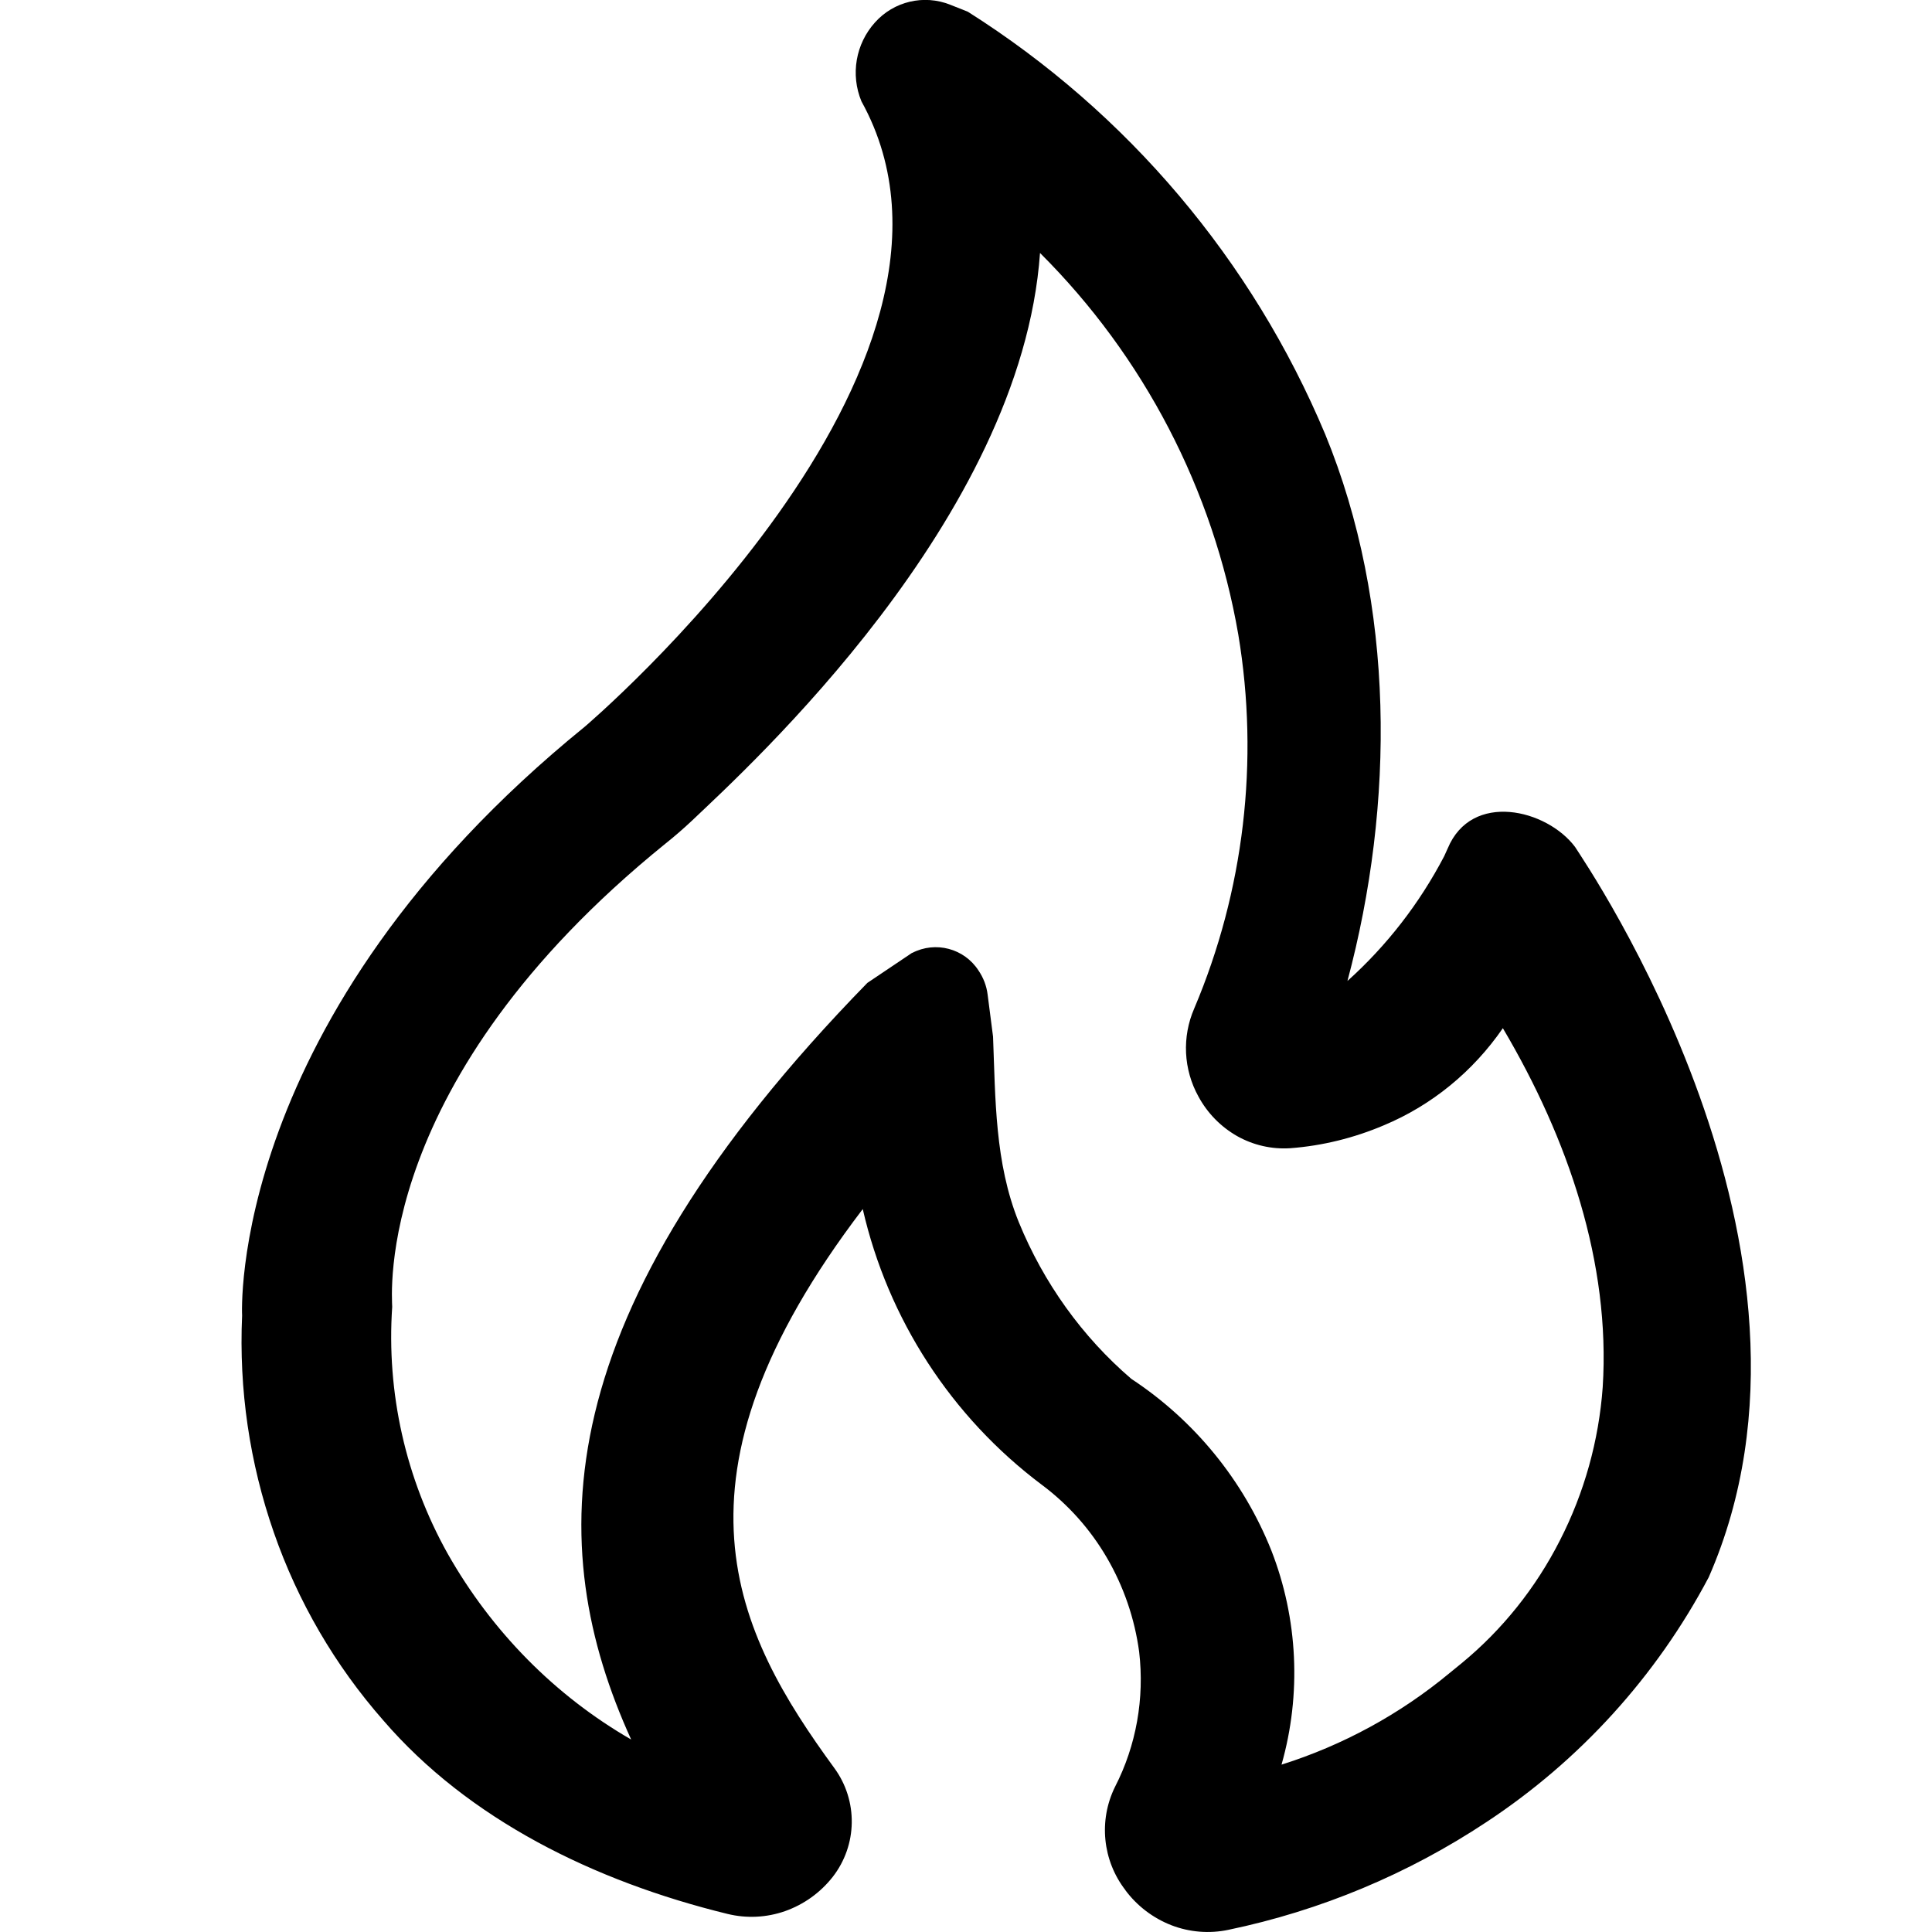
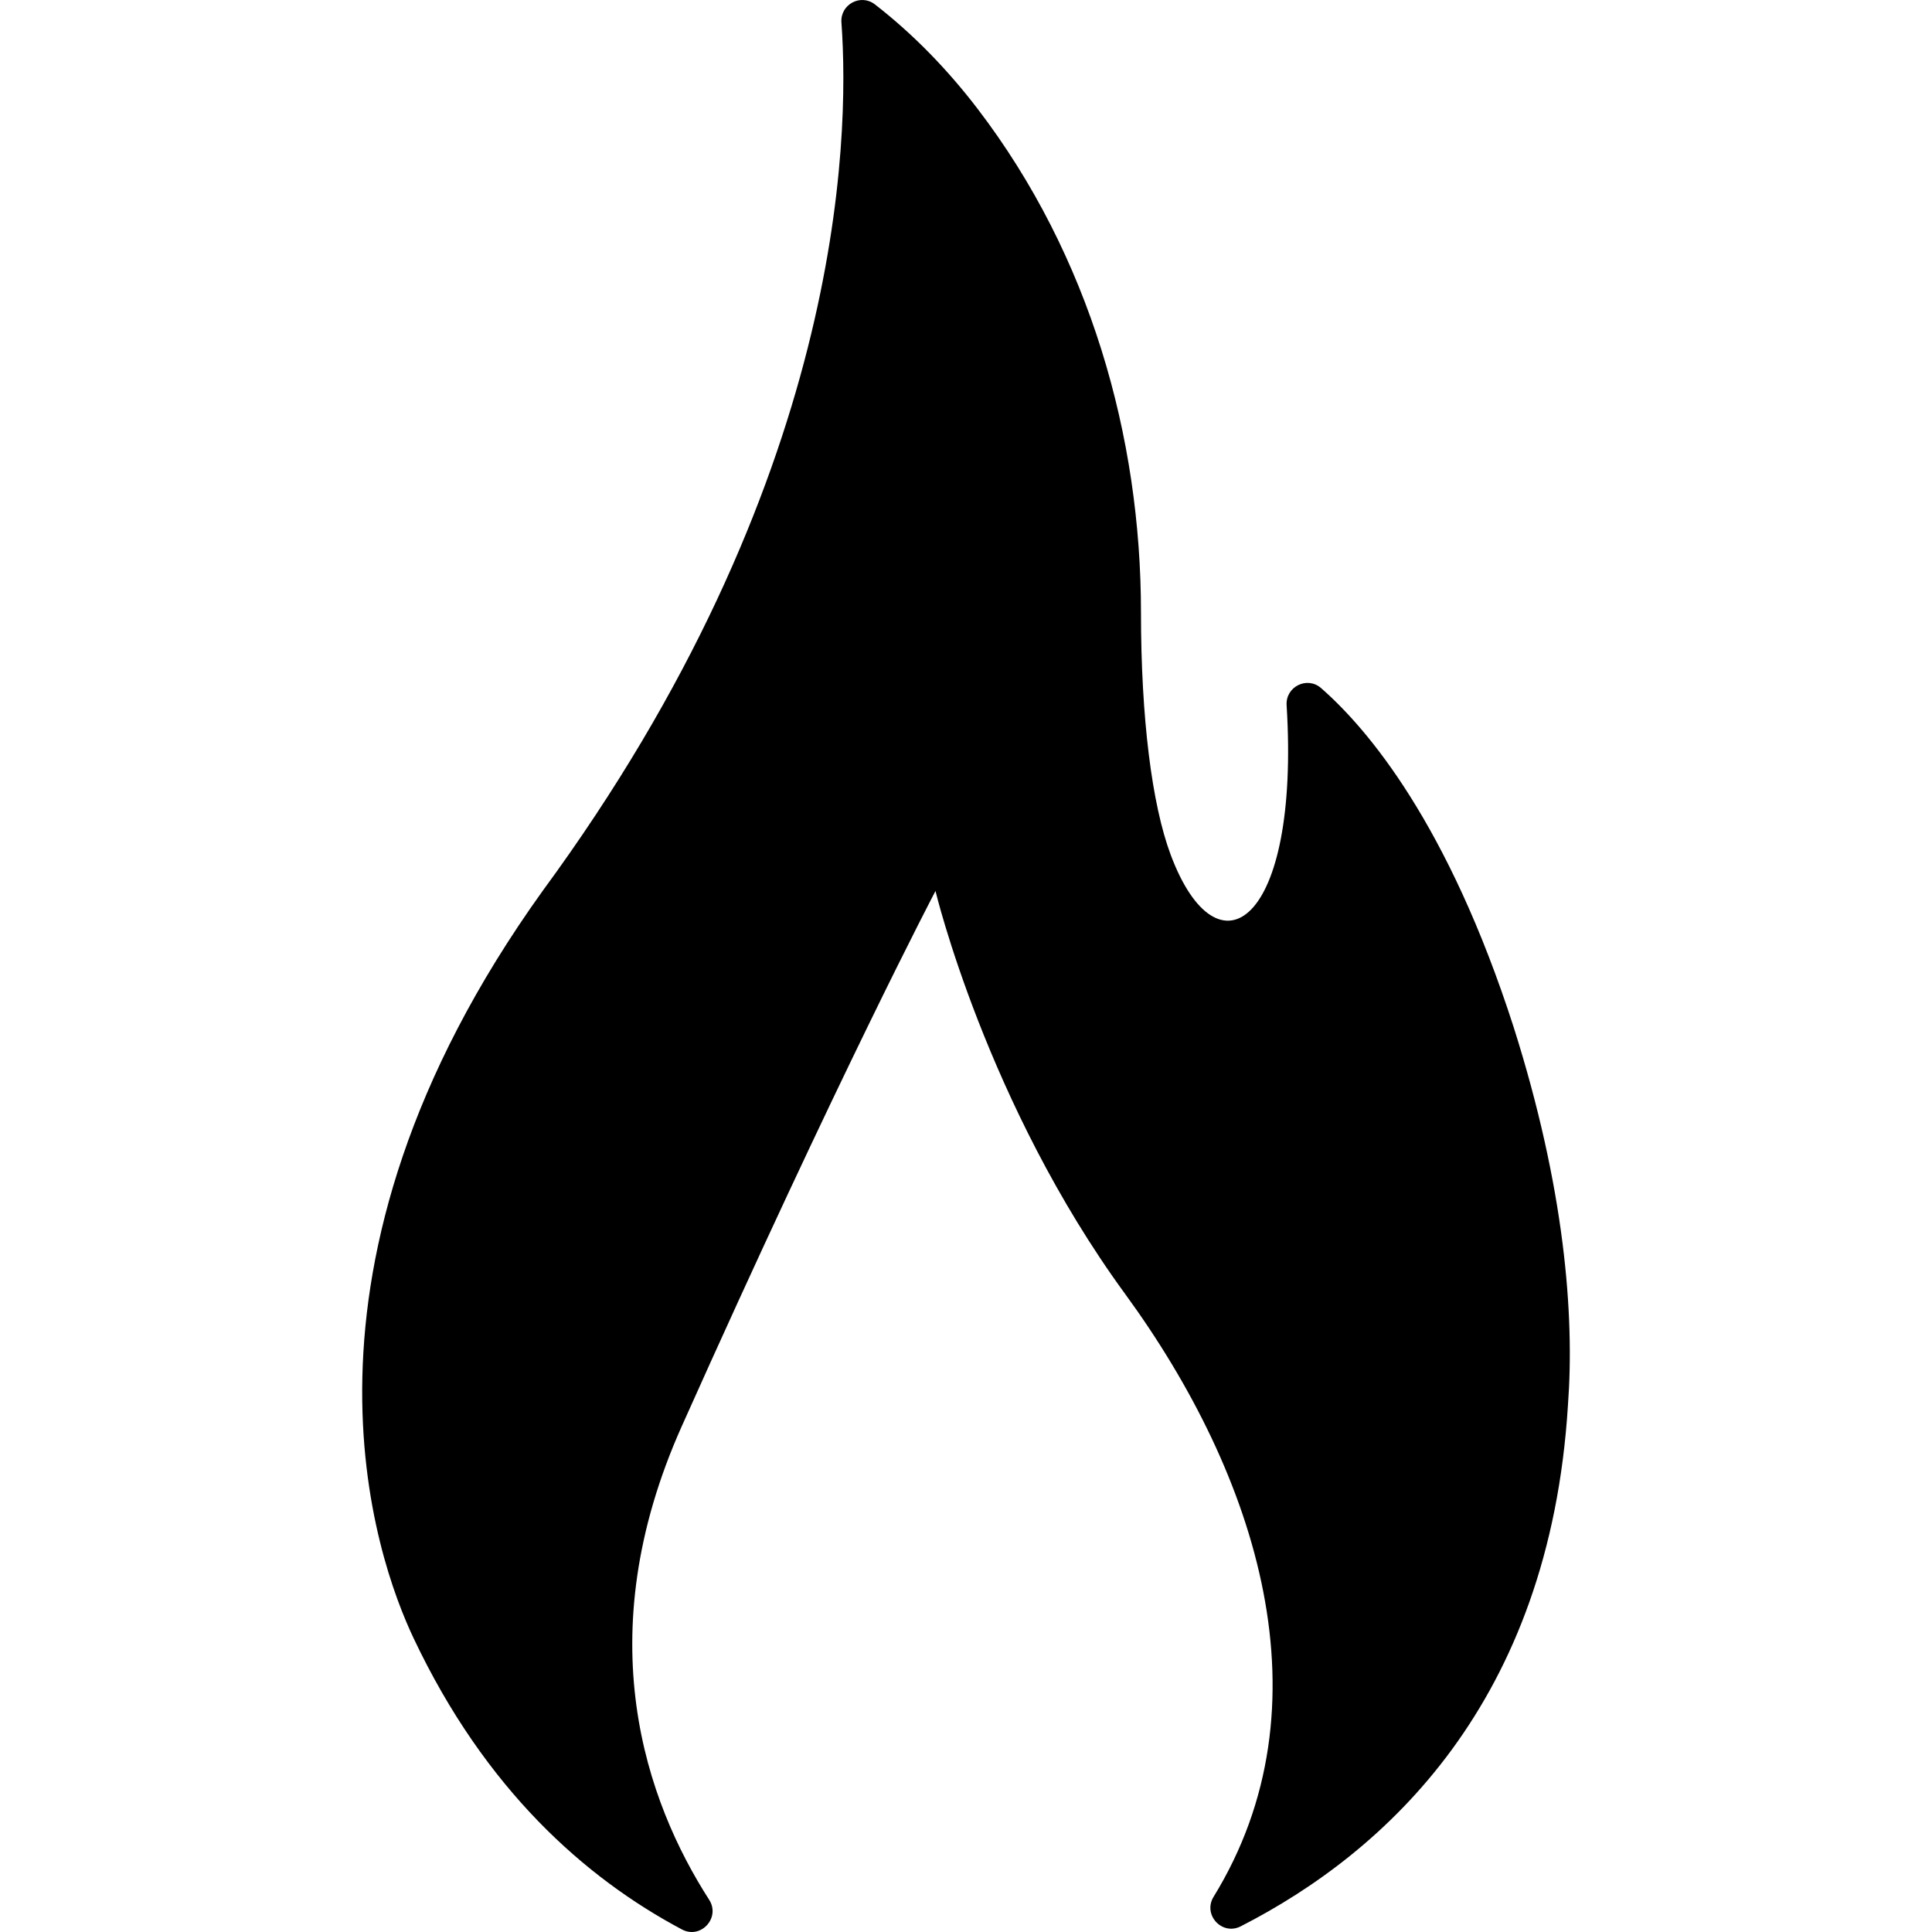
- <svg xmlns="http://www.w3.org/2000/svg" fill="#000000" width="800px" height="800px" viewBox="0 0 16 16">
-   <path d="M9.32 15.653a.812.812 0 0 1-.086-.855c.176-.342.245-.733.2-1.118a2.106 2.106 0 0 0-.267-.779 2.027 2.027 0 0 0-.541-.606 3.96 3.96 0 0 1-1.481-2.282c-1.708 2.239-1.053 3.51-.235 4.63a.748.748 0 0 1-.014.901.87.87 0 0 1-.394.283.838.838 0 0 1-.478.023c-1.105-.27-2.145-.784-2.85-1.603a4.686 4.686 0 0 1-.906-1.555 4.811 4.811 0 0 1-.263-1.797s-.133-2.463 2.837-4.876c0 0 3.51-2.978 2.292-5.18a.621.621 0 0 1 .112-.653.558.558 0 0 1 .623-.147l.146.058a7.63 7.63 0 0 1 2.96 3.5c.58 1.413.576 3.06.184 4.527.325-.292.596-.641.801-1.033l.029-.064c.198-.477.821-.325 1.055-.013.086.137 2.292 3.343 1.107 6.048a5.516 5.516 0 0 1-1.84 2.027 6.127 6.127 0 0 1-2.138.893.834.834 0 0 1-.472-.038.867.867 0 0 1-.381-.29zM7.554 7.892a.422.422 0 0 1 .55.146c.04.059.066.126.075.198l.045.349c.02.511.014 1.045.213 1.536.206.504.526.95.932 1.298a3.06 3.06 0 0 1 1.16 1.422c.22.564.25 1.19.084 1.773a4.123 4.123 0 0 0 1.39-.757l.103-.084c.336-.277.613-.623.813-1.017.201-.393.322-.825.354-1.269.065-1.025-.284-2.054-.827-2.972-.248.36-.59.639-.985.804-.247.105-.509.17-.776.19a.792.792 0 0 1-.439-.1.832.832 0 0 1-.321-.328.825.825 0 0 1-.035-.729c.412-.972.54-2.05.365-3.097a5.874 5.874 0 0 0-1.642-3.16c-.156 2.205-2.417 4.258-2.881 4.7a3.537 3.537 0 0 1-.224.194c-2.426 1.965-2.26 3.755-2.26 3.834a3.678 3.678 0 0 0 .459 2.043c.365.645.89 1.177 1.52 1.54C4.5 12.808 4.5 10.89 7.183 8.14l.372-.25z" />
+ <svg xmlns="http://www.w3.org/2000/svg" fill="#000000" height="800px" width="800px" version="1.1" id="Capa_1" viewBox="0 0 611.999 611.999" xml:space="preserve">
+   <g>
+     <path d="M216.02,611.195c5.978,3.178,12.284-3.704,8.624-9.4c-19.866-30.919-38.678-82.947-8.706-149.952   c49.982-111.737,80.396-169.609,80.396-169.609s16.177,67.536,60.029,127.585c42.205,57.793,65.306,130.478,28.064,191.029   c-3.495,5.683,2.668,12.388,8.607,9.349c46.1-23.582,97.806-70.885,103.64-165.017c2.151-28.764-1.075-69.034-17.206-119.851   c-20.741-64.406-46.239-94.459-60.992-107.365c-4.413-3.861-11.276-0.439-10.914,5.413c4.299,69.494-21.845,87.129-36.726,47.386   c-5.943-15.874-9.409-43.33-9.409-76.766c0-55.665-16.15-112.967-51.755-159.531c-9.259-12.109-20.093-23.424-32.523-33.073   c-4.5-3.494-11.023,0.018-10.611,5.7c2.734,37.736,0.257,145.885-94.624,275.089c-86.029,119.851-52.693,211.896-40.864,236.826   C153.666,566.767,185.212,594.814,216.02,611.195z" />
+   </g>
</svg>
